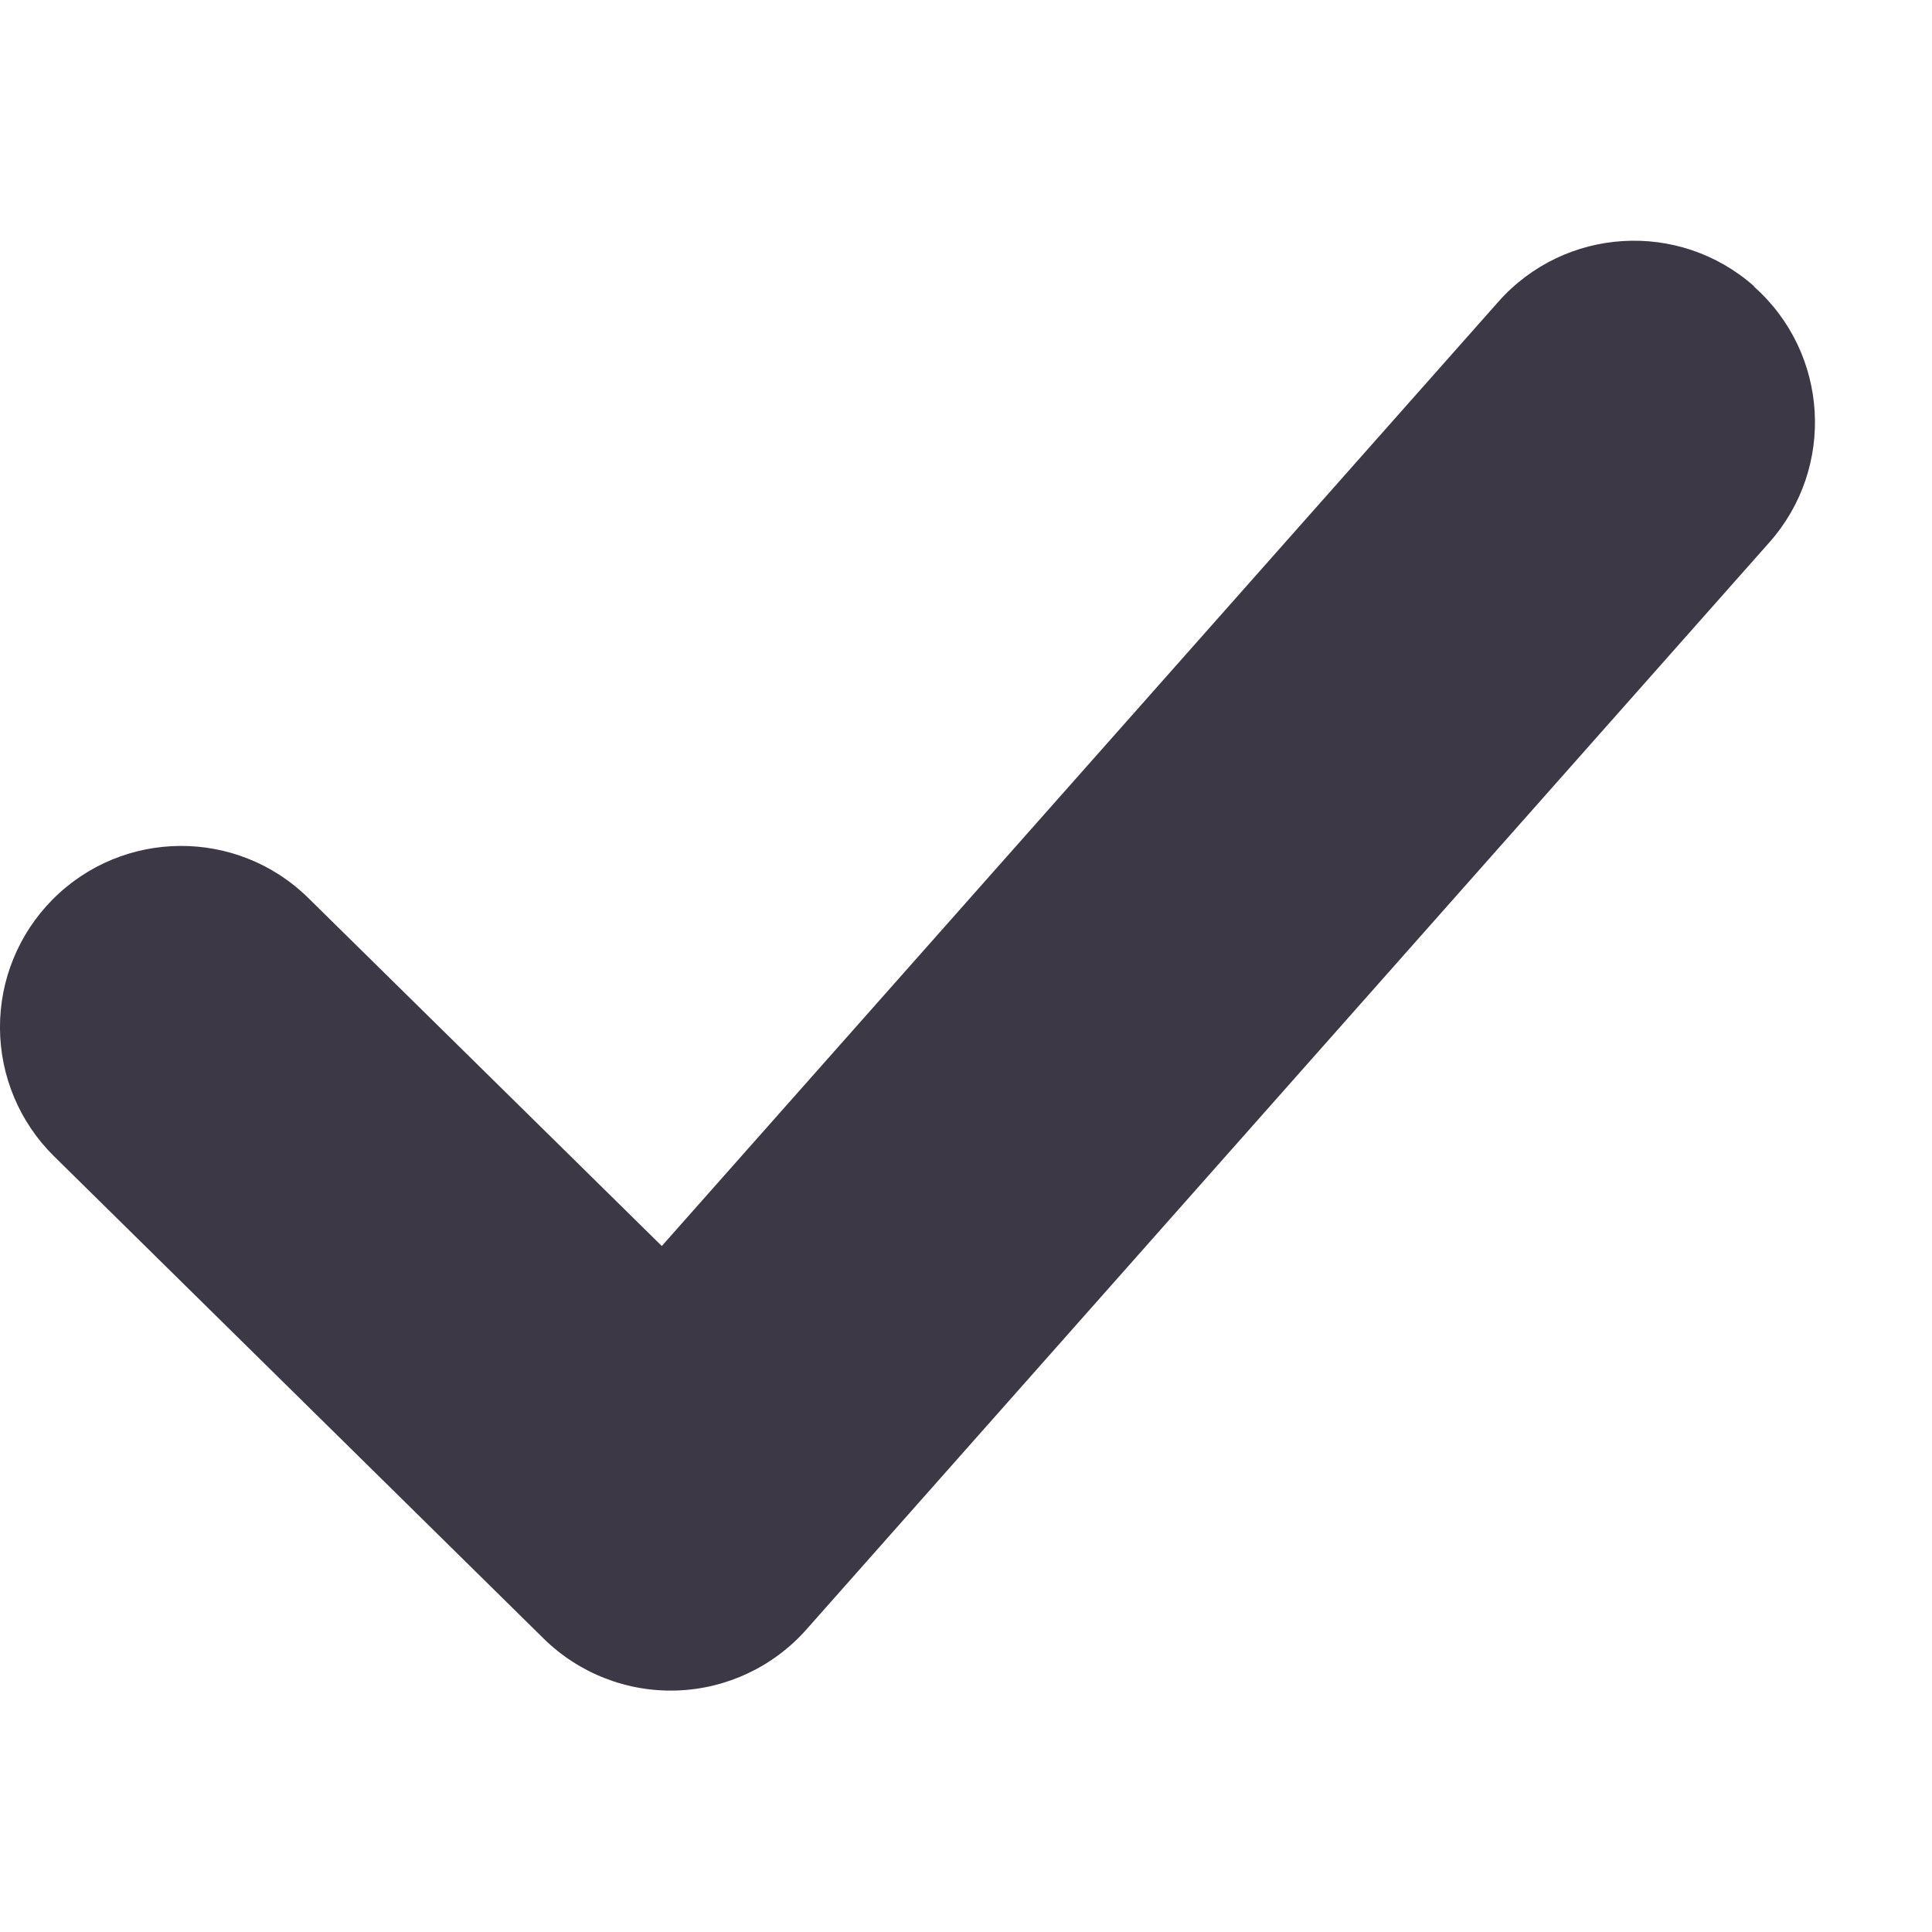
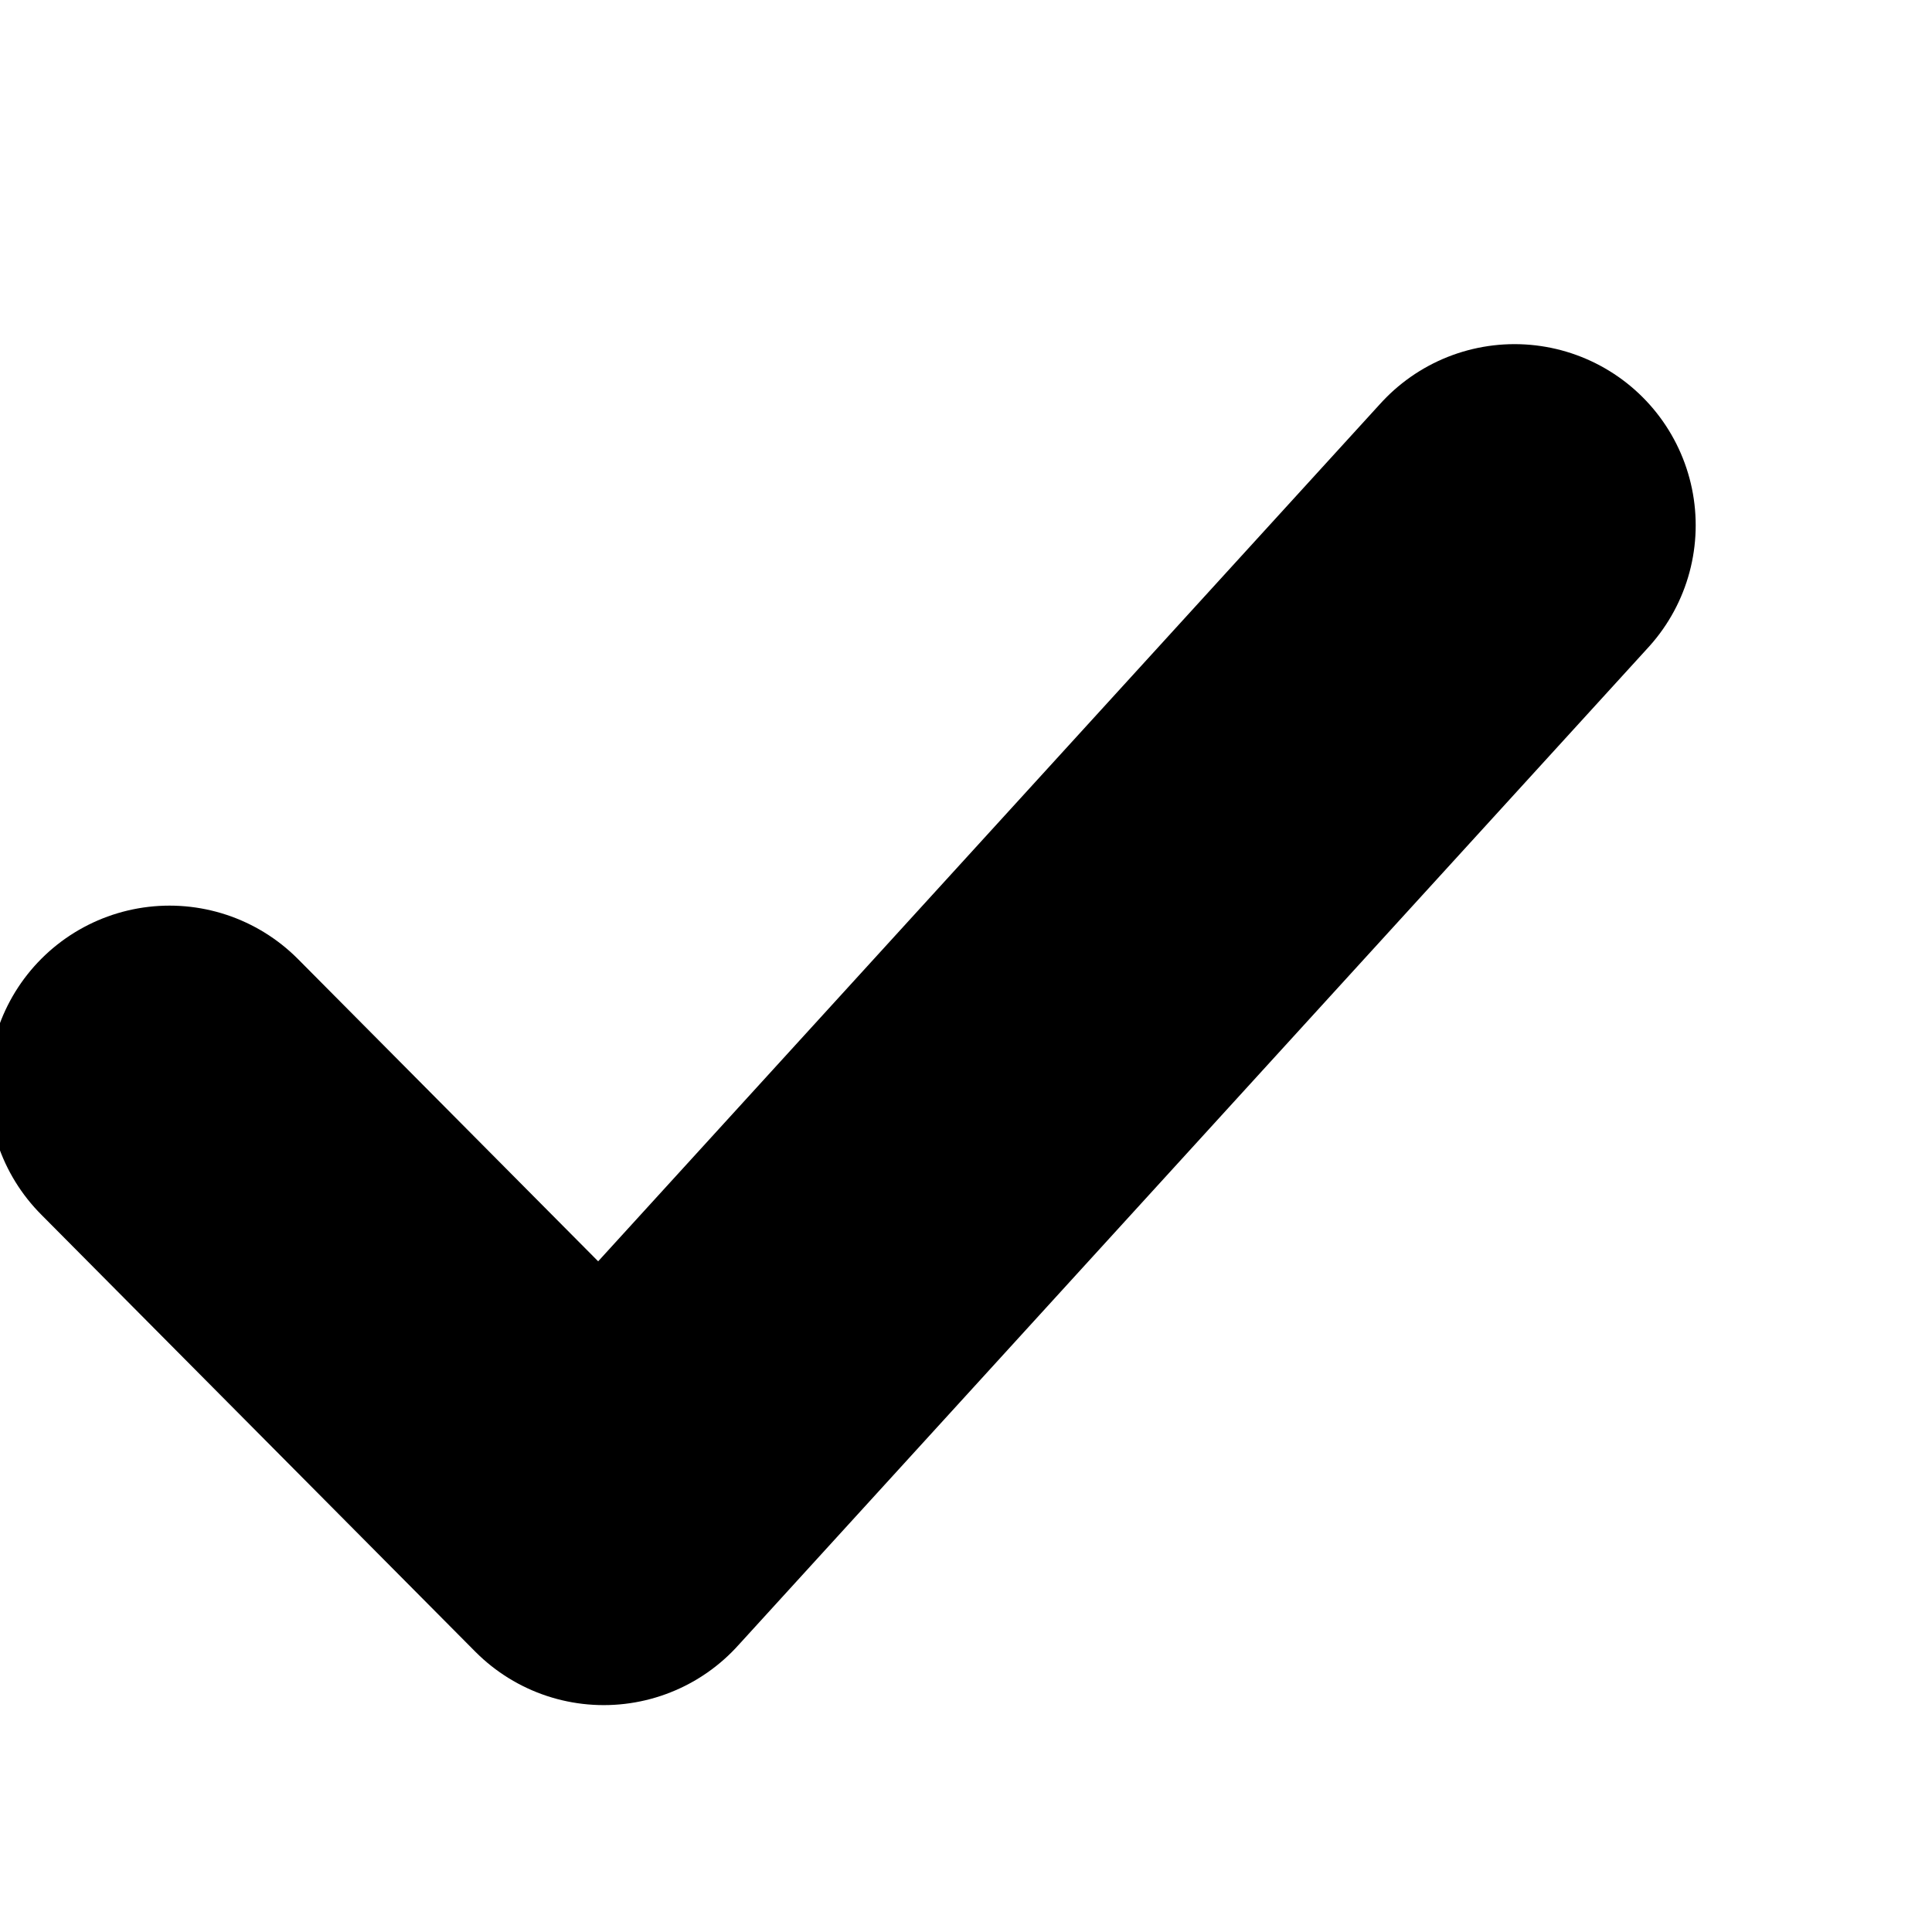
- <svg xmlns="http://www.w3.org/2000/svg" width="16" height="16" viewBox="0 0 4.233 4.233">
-   <path d="M3.843.627a.397.397 0 0 0-.56.034L1.45 2.73l-.775-.763a.397.397 0 0 0-.56.004.397.397 0 0 0 .003.562L1.191 3.59a.397.397 0 0 0 .576-.02l2.11-2.382a.397.397 0 0 0-.034-.56Z" style="fill:#3d3846" />
+ <svg xmlns:ns0="https://www.gtk.org/grappa" width="16" height="16" ns0:version="1" ns0:keywords="select wallpaper background">
+   <path d="M 1.404 9 L 5 12.621 L 12.543 4.35" id="path0" ns0:transition-type="animate" ns0:transition-duration="200ms" stroke-width="3" stroke-linecap="round" stroke-linejoin="round" stroke="rgb(0,0,0)" ns0:stroke-width="1 3 4" fill="none" class="foreground-stroke transparent-fill" ns0:stroke="foreground" />
</svg>
